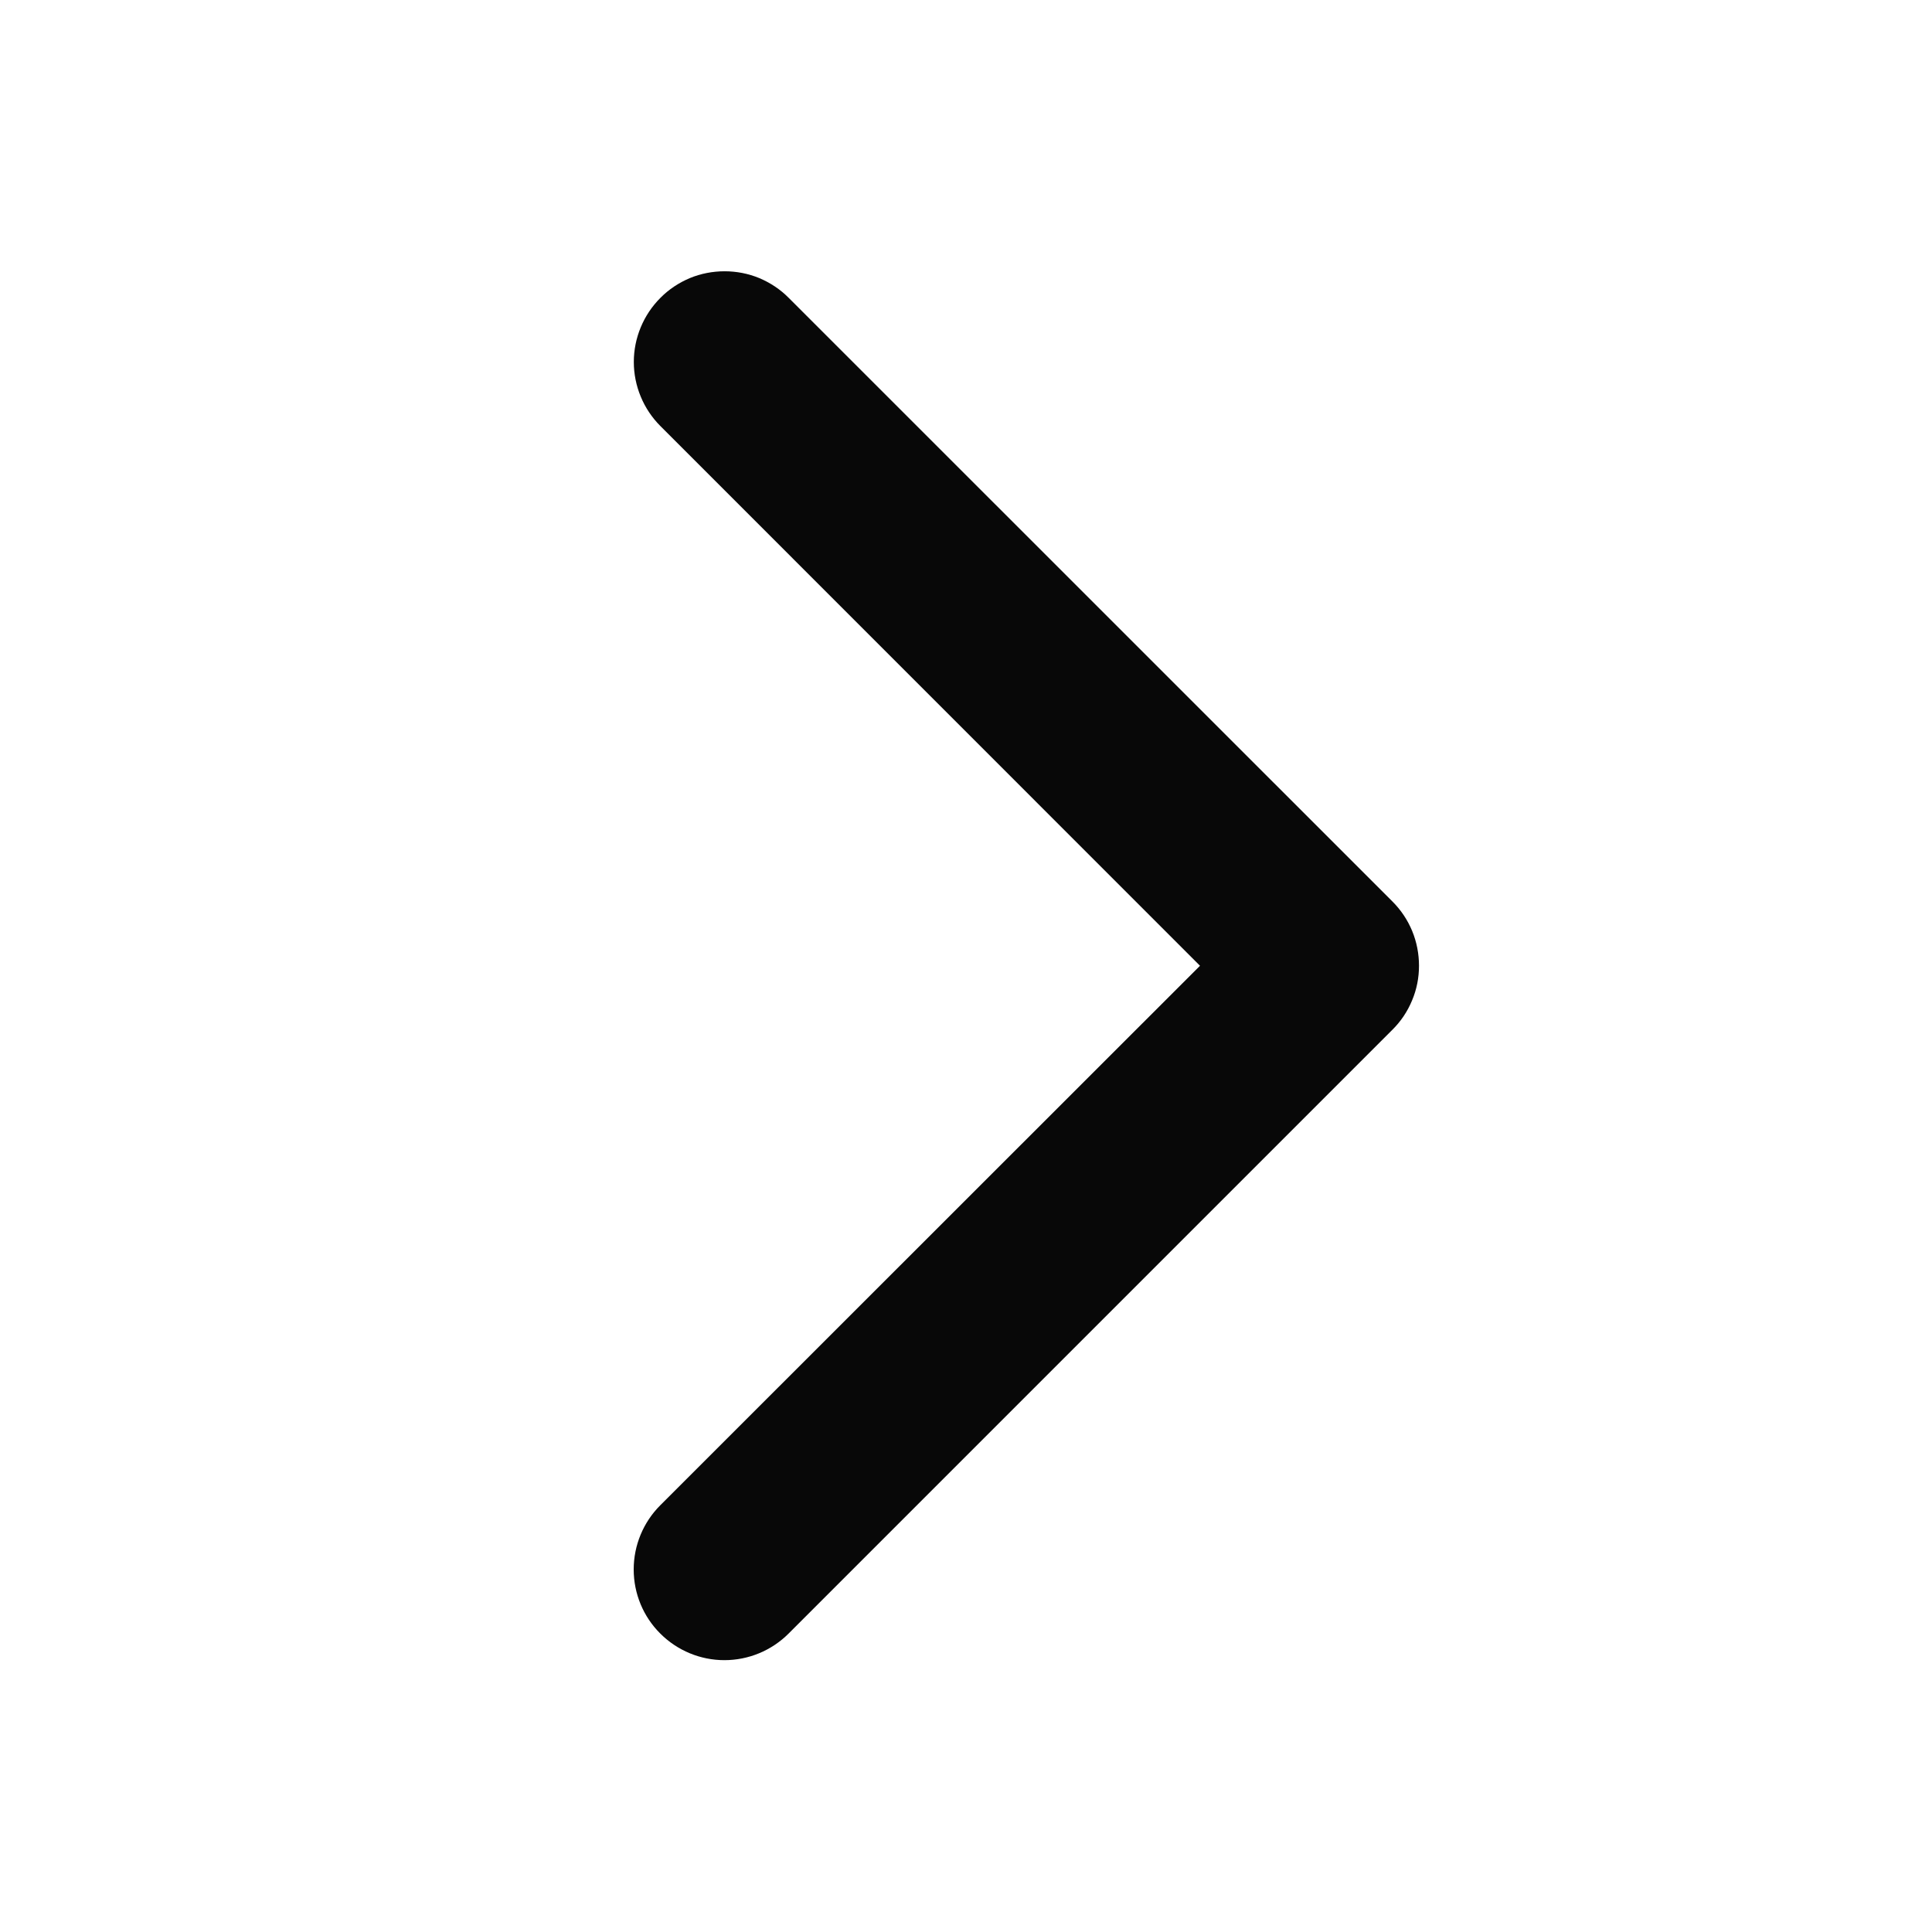
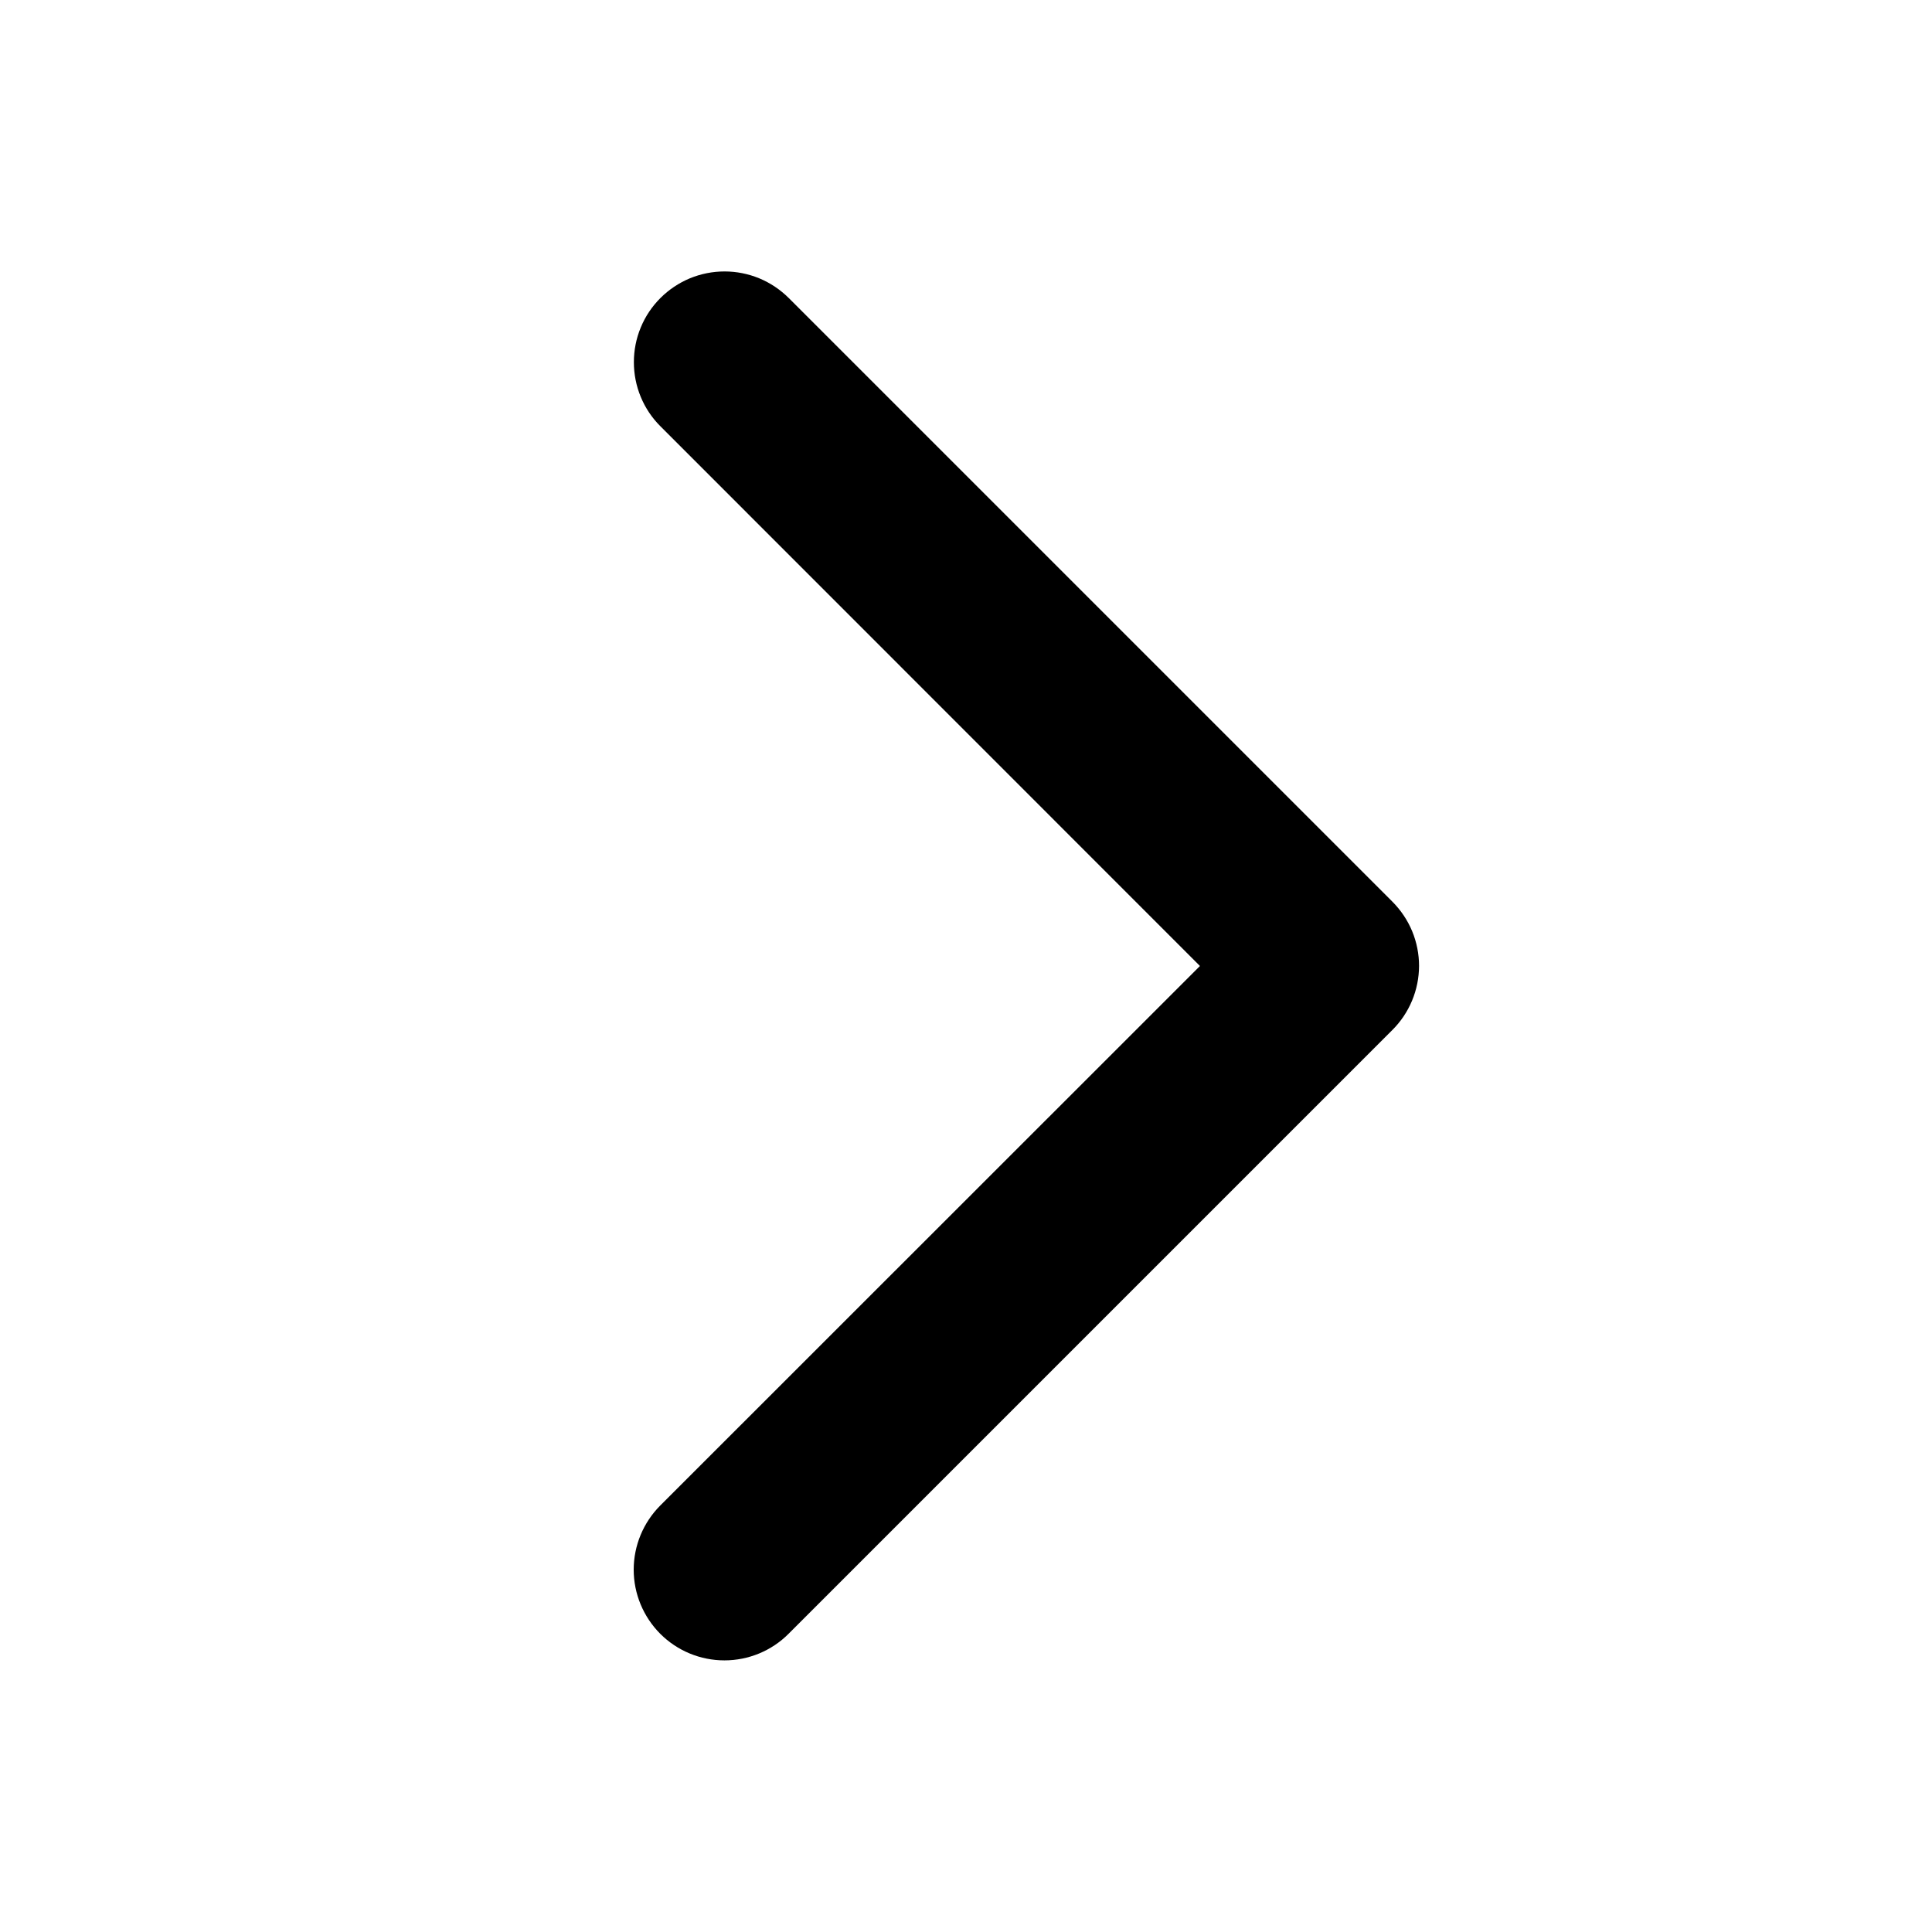
- <svg xmlns="http://www.w3.org/2000/svg" width="17" height="17" viewBox="0 0 17 17" fill="none">
-   <path d="M12.251 9.062L6.939 14.374C6.789 14.524 6.586 14.608 6.374 14.608C6.163 14.608 5.96 14.524 5.81 14.374C5.66 14.225 5.576 14.022 5.576 13.81C5.576 13.598 5.66 13.395 5.81 13.245L10.559 8.498L5.811 3.749C5.737 3.675 5.678 3.587 5.638 3.49C5.598 3.394 5.577 3.29 5.577 3.185C5.577 3.08 5.598 2.976 5.638 2.88C5.678 2.783 5.737 2.695 5.811 2.621C5.885 2.546 5.973 2.488 6.07 2.447C6.167 2.407 6.271 2.387 6.376 2.387C6.481 2.387 6.584 2.407 6.681 2.447C6.778 2.488 6.866 2.546 6.94 2.621L12.253 7.933C12.327 8.007 12.386 8.095 12.426 8.192C12.466 8.289 12.486 8.393 12.486 8.498C12.486 8.603 12.466 8.706 12.425 8.803C12.385 8.9 12.326 8.988 12.251 9.062Z" fill="#080808" />
+ <svg xmlns="http://www.w3.org/2000/svg" width="32" height="32" viewBox="0 0 32 32" fill="#000000">
+   <path d="M23.061 17.061L13.061 27.061C12.78 27.343 12.397 27.501 11.999 27.501C11.6 27.501 11.218 27.343 10.936 27.061C10.655 26.779 10.496 26.397 10.496 25.999C10.496 25.6 10.655 25.218 10.936 24.936L19.875 16L10.939 7.061C10.799 6.922 10.688 6.756 10.613 6.574C10.537 6.391 10.499 6.196 10.499 5.999C10.499 5.801 10.537 5.606 10.613 5.424C10.688 5.241 10.799 5.076 10.939 4.936C11.078 4.797 11.244 4.686 11.426 4.61C11.608 4.535 11.804 4.496 12.001 4.496C12.199 4.496 12.394 4.535 12.576 4.61C12.759 4.686 12.924 4.797 13.064 4.936L23.064 14.936C23.203 15.076 23.314 15.241 23.39 15.424C23.465 15.606 23.504 15.802 23.504 15.999C23.503 16.197 23.464 16.392 23.388 16.574C23.312 16.756 23.201 16.922 23.061 17.061Z" />
</svg>
